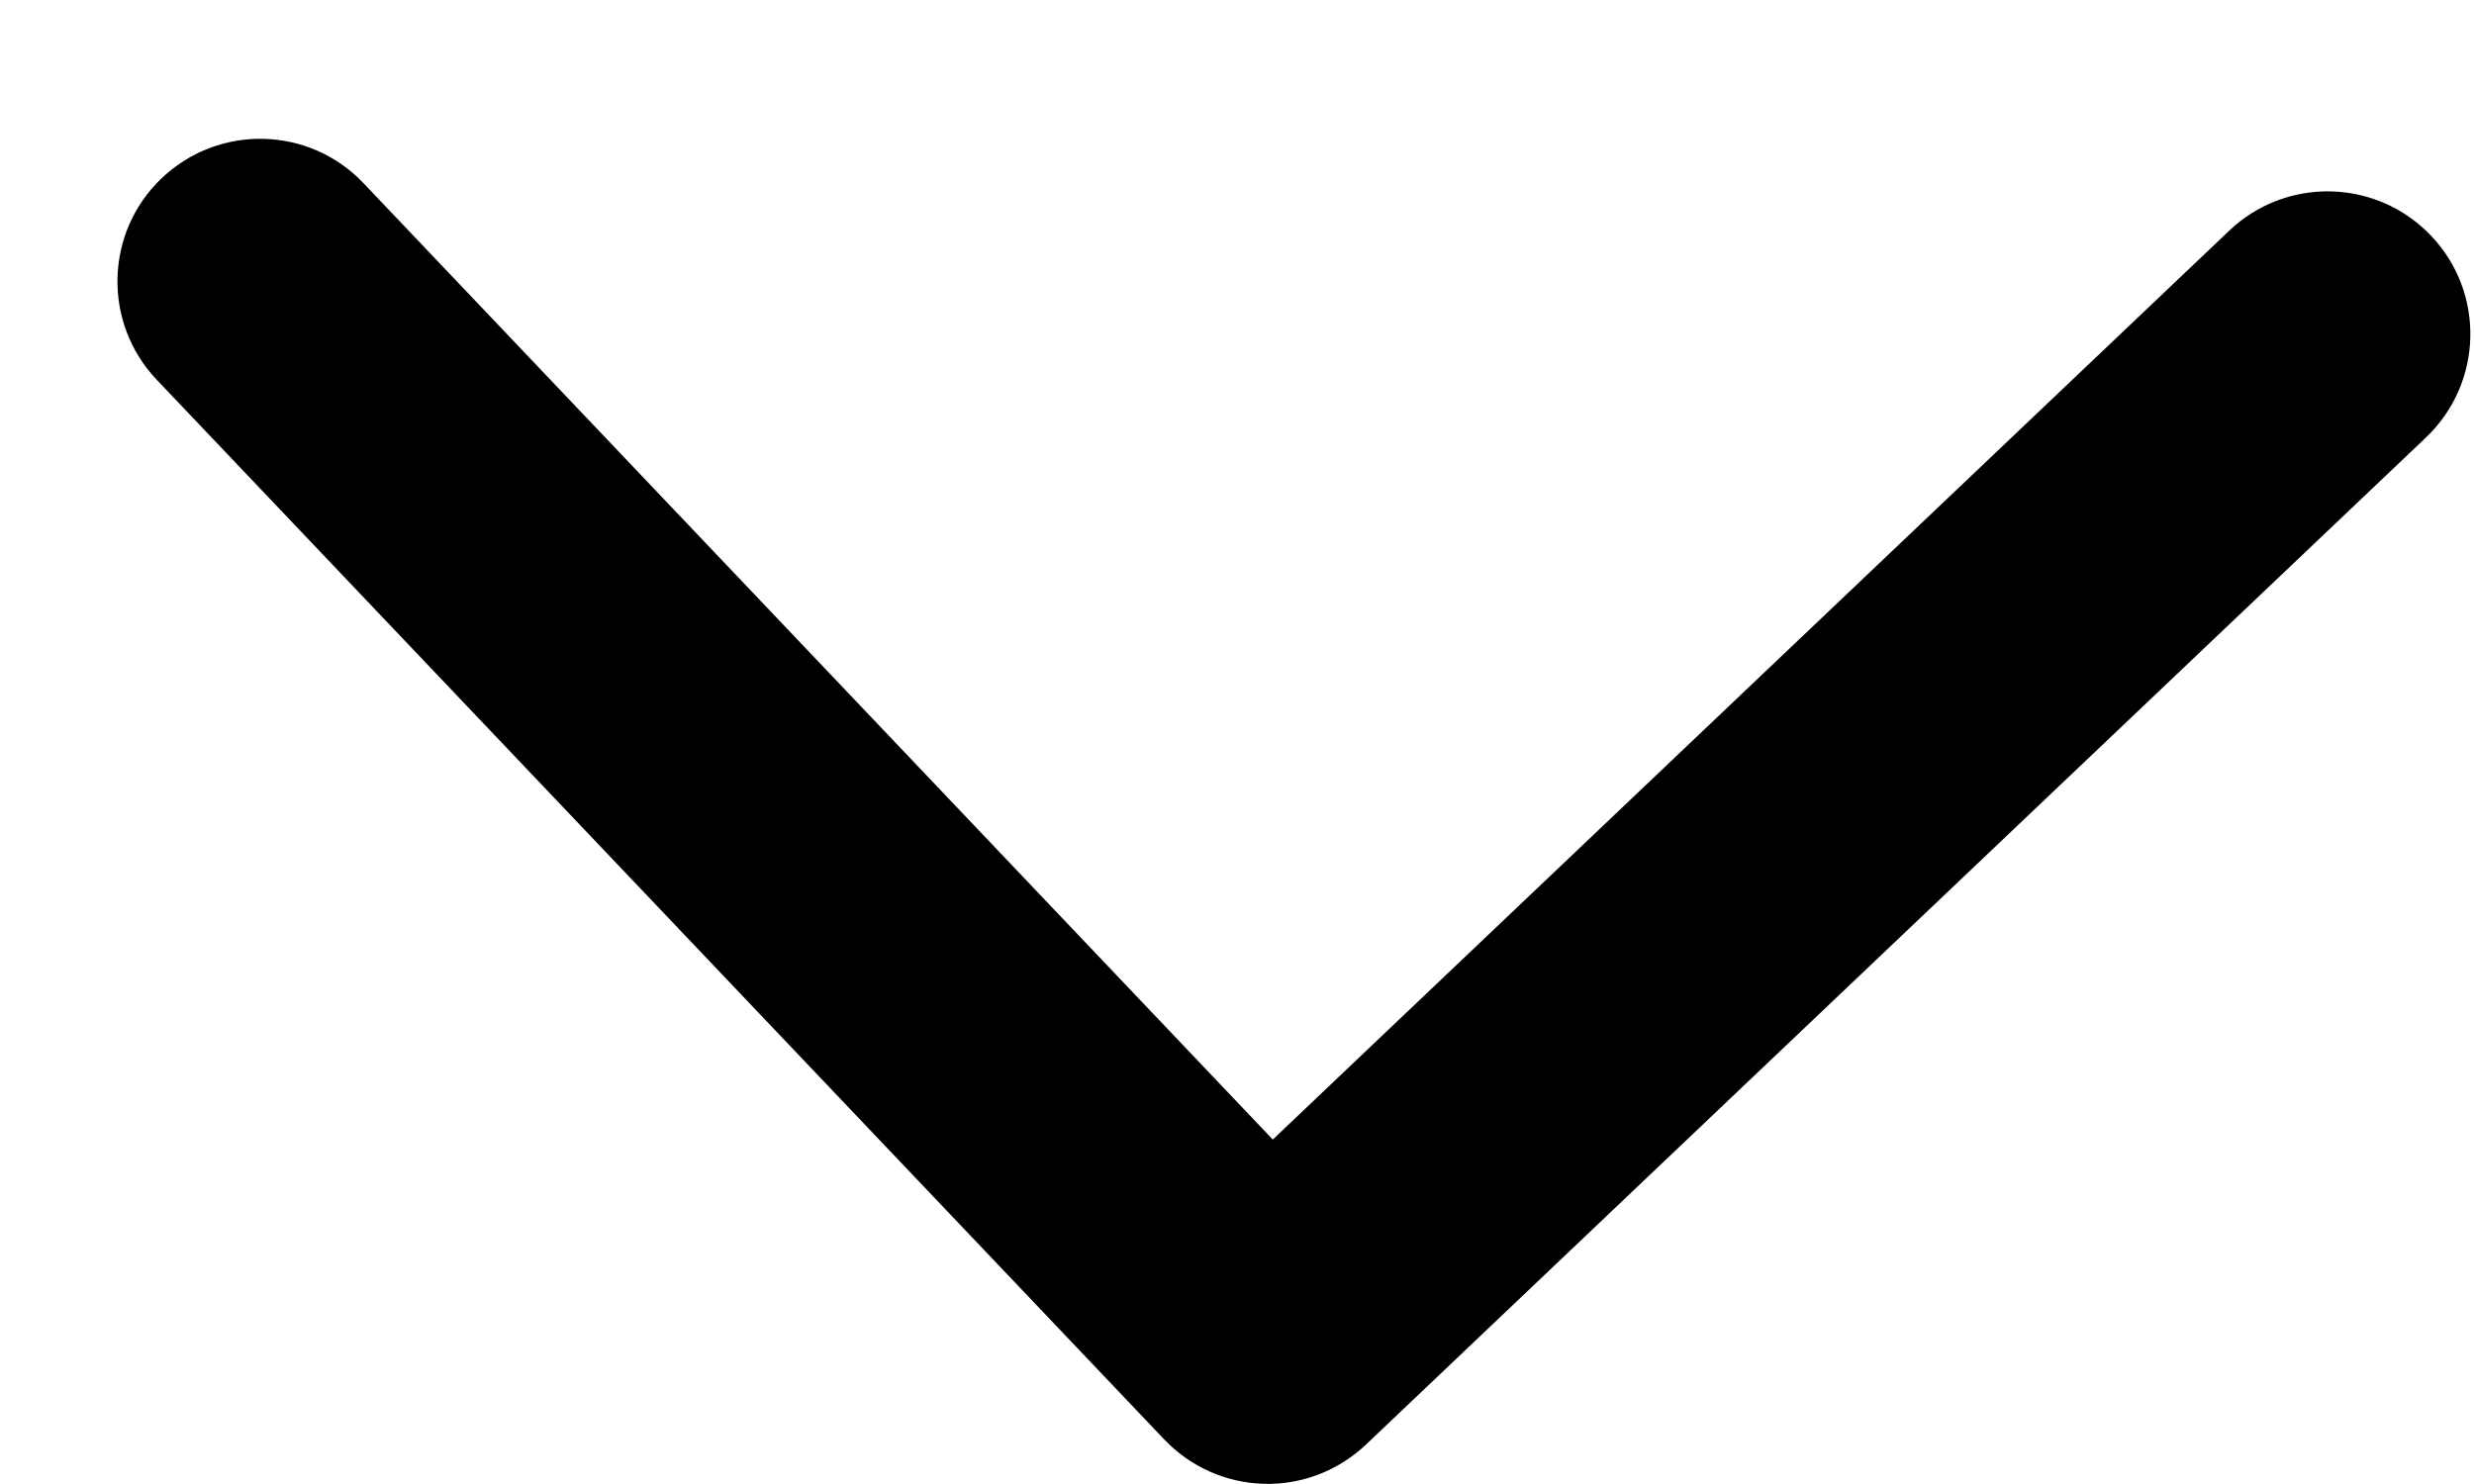
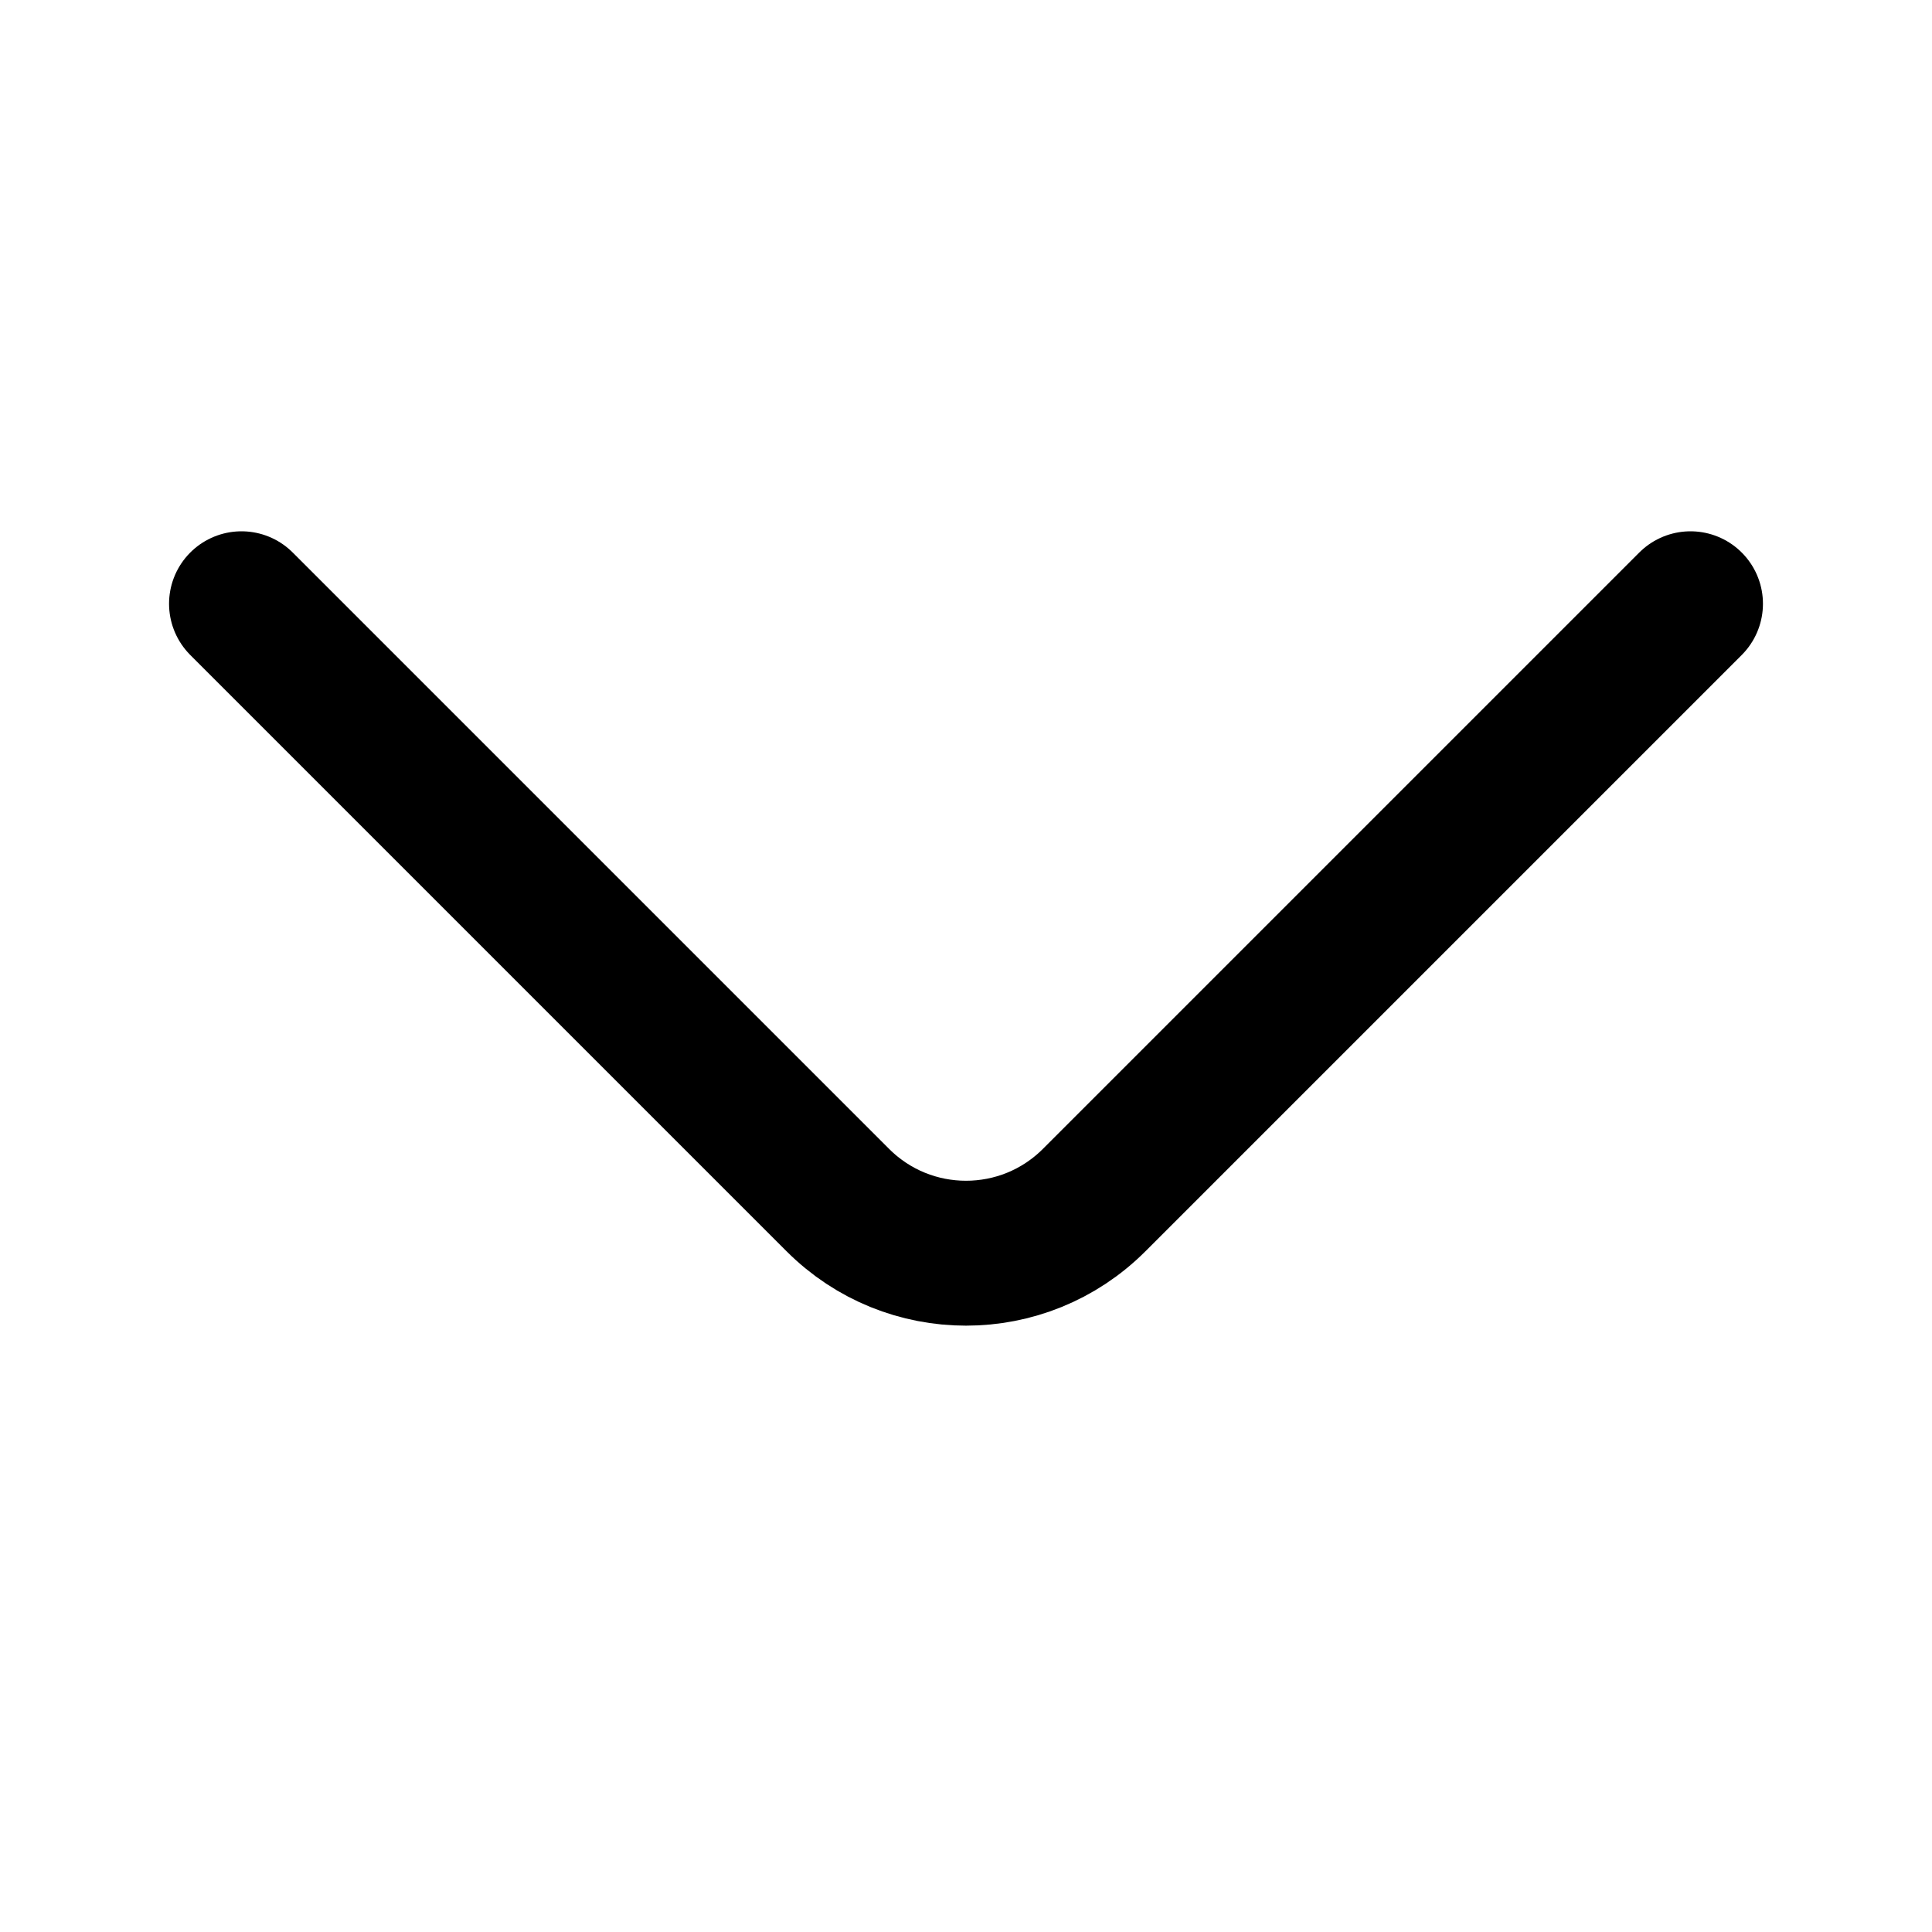
- <svg xmlns="http://www.w3.org/2000/svg" viewBox="0 0 15 9" fill="none">
-   <path d="M2.204 1.111L7.717 6.911L13.517 1.398C13.56 1.357 13.607 1.321 13.655 1.291C13.997 1.078 14.452 1.127 14.74 1.43C15.069 1.776 15.055 2.323 14.709 2.653L8.282 8.761C8.115 8.919 7.893 9.005 7.664 8.999C7.434 8.993 7.217 8.896 7.059 8.73L0.95 2.303C0.621 1.956 0.635 1.409 0.981 1.08C1.328 0.751 1.875 0.764 2.204 1.111Z" fill="currentColor" />
+ <svg xmlns="http://www.w3.org/2000/svg" viewBox="0 0 16 16" fill="none">
+   <path d="M2 5L6.939 9.939C7.525 10.525 8.475 10.525 9.061 9.939L14 5" stroke="currentColor" stroke-width="1.2" stroke-linecap="round" />
</svg>
